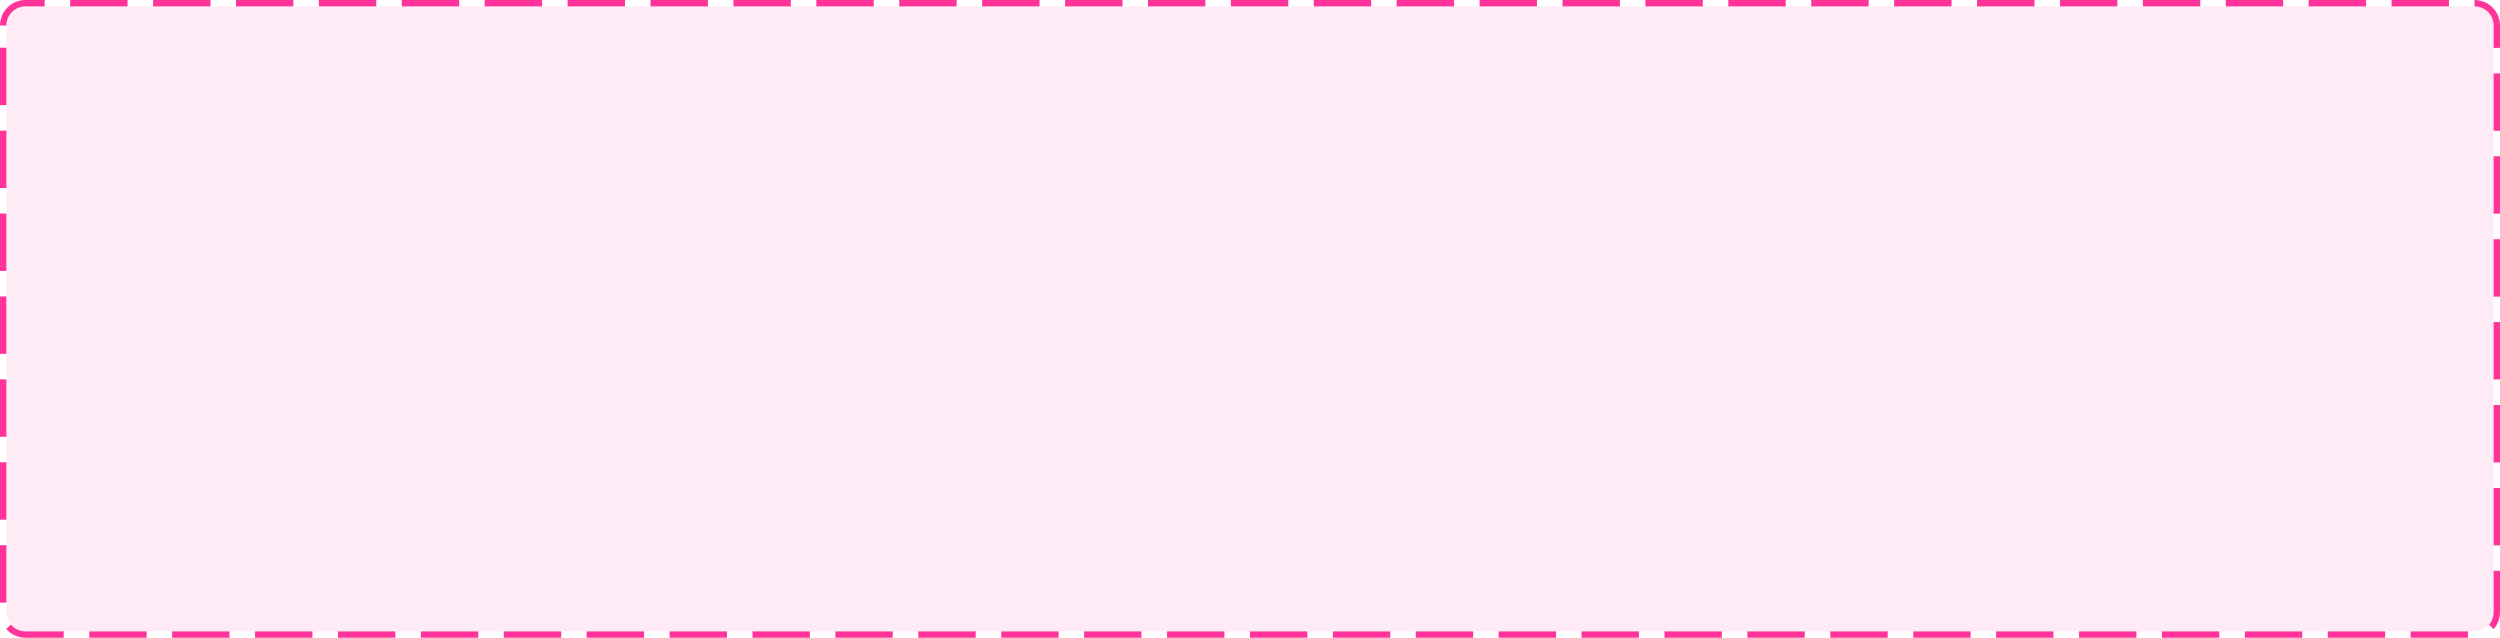
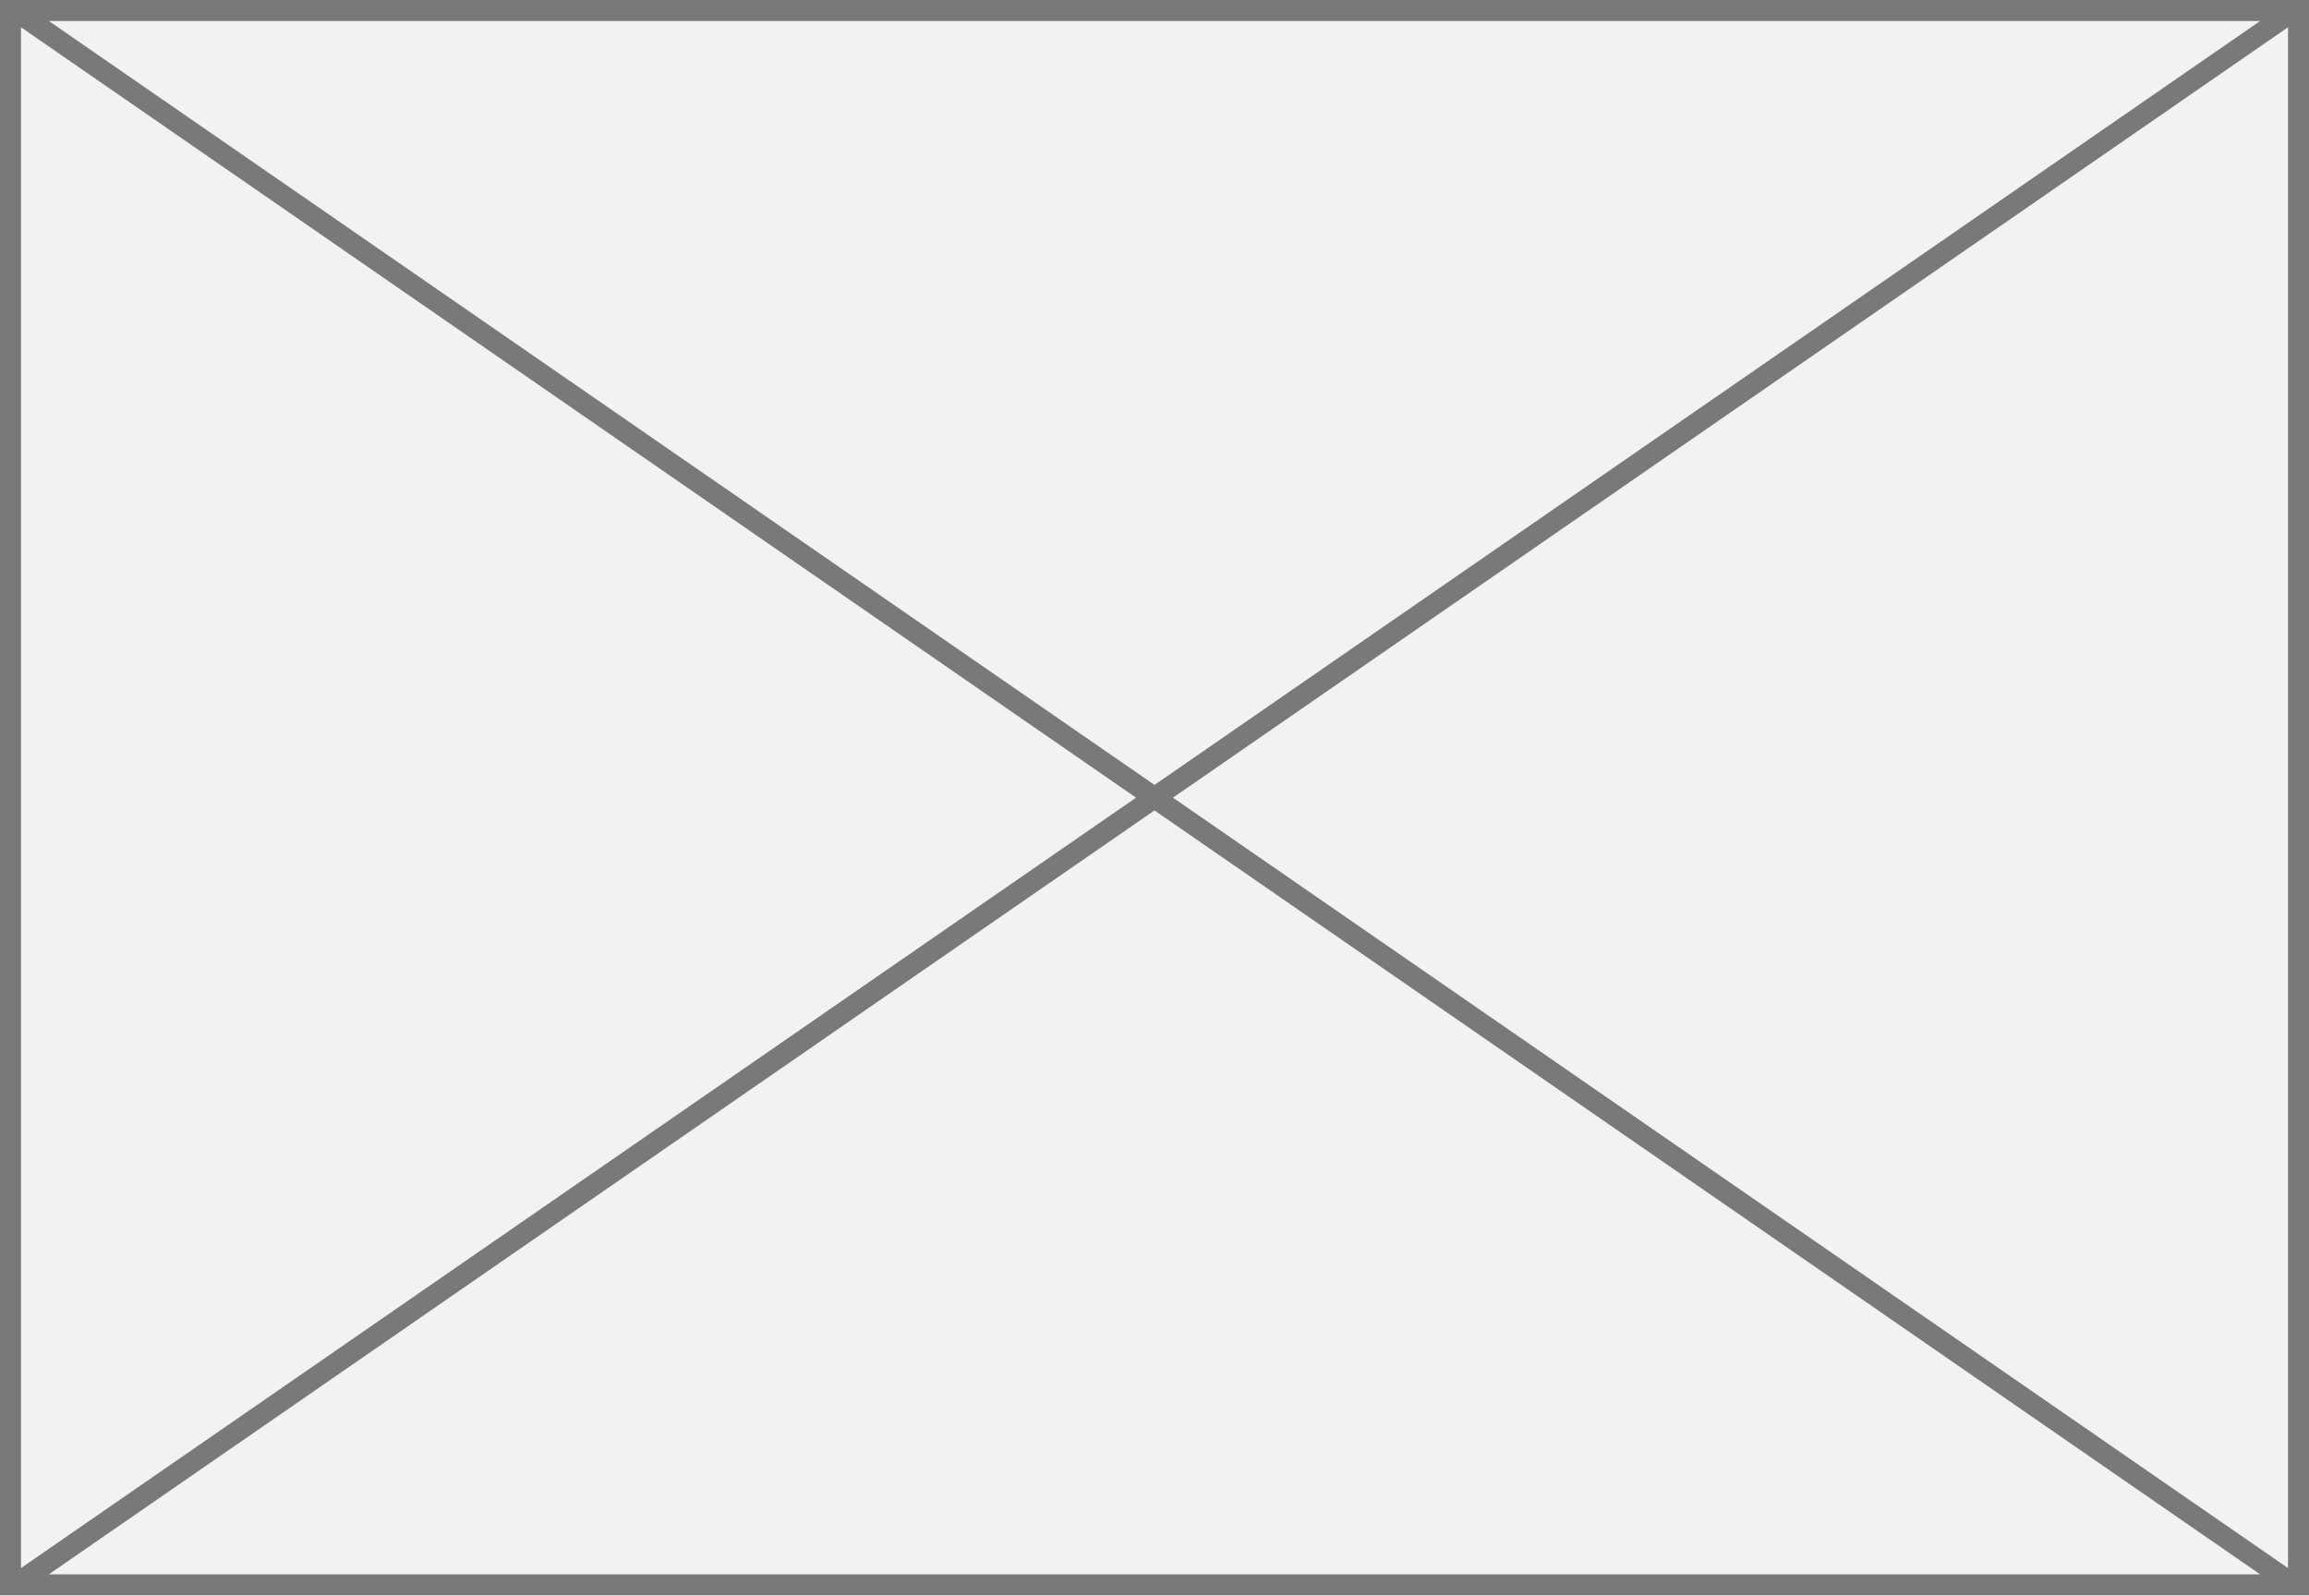
- <svg xmlns="http://www.w3.org/2000/svg" version="1.1" width="392px" height="100px">
-   <g transform="matrix(1 0 0 1 -107 -458 )">
-     <path d="M 108 462  A 3 3 0 0 1 111 459 L 495 459  A 3 3 0 0 1 498 462 L 498 554  A 3 3 0 0 1 495 557 L 111 557  A 3 3 0 0 1 108 554 L 108 462  Z " fill-rule="nonzero" fill="#ff3399" stroke="none" fill-opacity="0.098" />
-     <path d="M 107.5 462  A 3.5 3.5 0 0 1 111 458.5 L 495 458.5  A 3.5 3.5 0 0 1 498.5 462 L 498.5 554  A 3.5 3.5 0 0 1 495 557.5 L 111 557.5  A 3.5 3.5 0 0 1 107.5 554 L 107.5 462  Z " stroke-width="1" stroke-dasharray="9,4" stroke="#ff3399" fill="none" stroke-dashoffset="0.5" />
+ <svg xmlns="http://www.w3.org/2000/svg" version="1.1" width="110px" height="76px">
+   <g transform="matrix(1 0 0 1 -632 -2401 )">
+     <path d="M 632.5 2401.5  L 741.5 2401.5  L 741.5 2476.5  L 632.5 2476.5  L 632.5 2401.5  Z " fill-rule="nonzero" fill="#f2f2f2" stroke="none" />
+     <path d="M 632.5 2401.5  L 741.5 2401.5  L 741.5 2476.5  L 632.5 2476.5  L 632.5 2401.5  Z " stroke-width="1" stroke="#797979" fill="none" />
+     <path d="M 632.595 2401.411  L 741.405 2476.589  M 741.405 2401.411  L 632.595 2476.589  " stroke-width="1" stroke="#797979" fill="none" />
  </g>
</svg>
